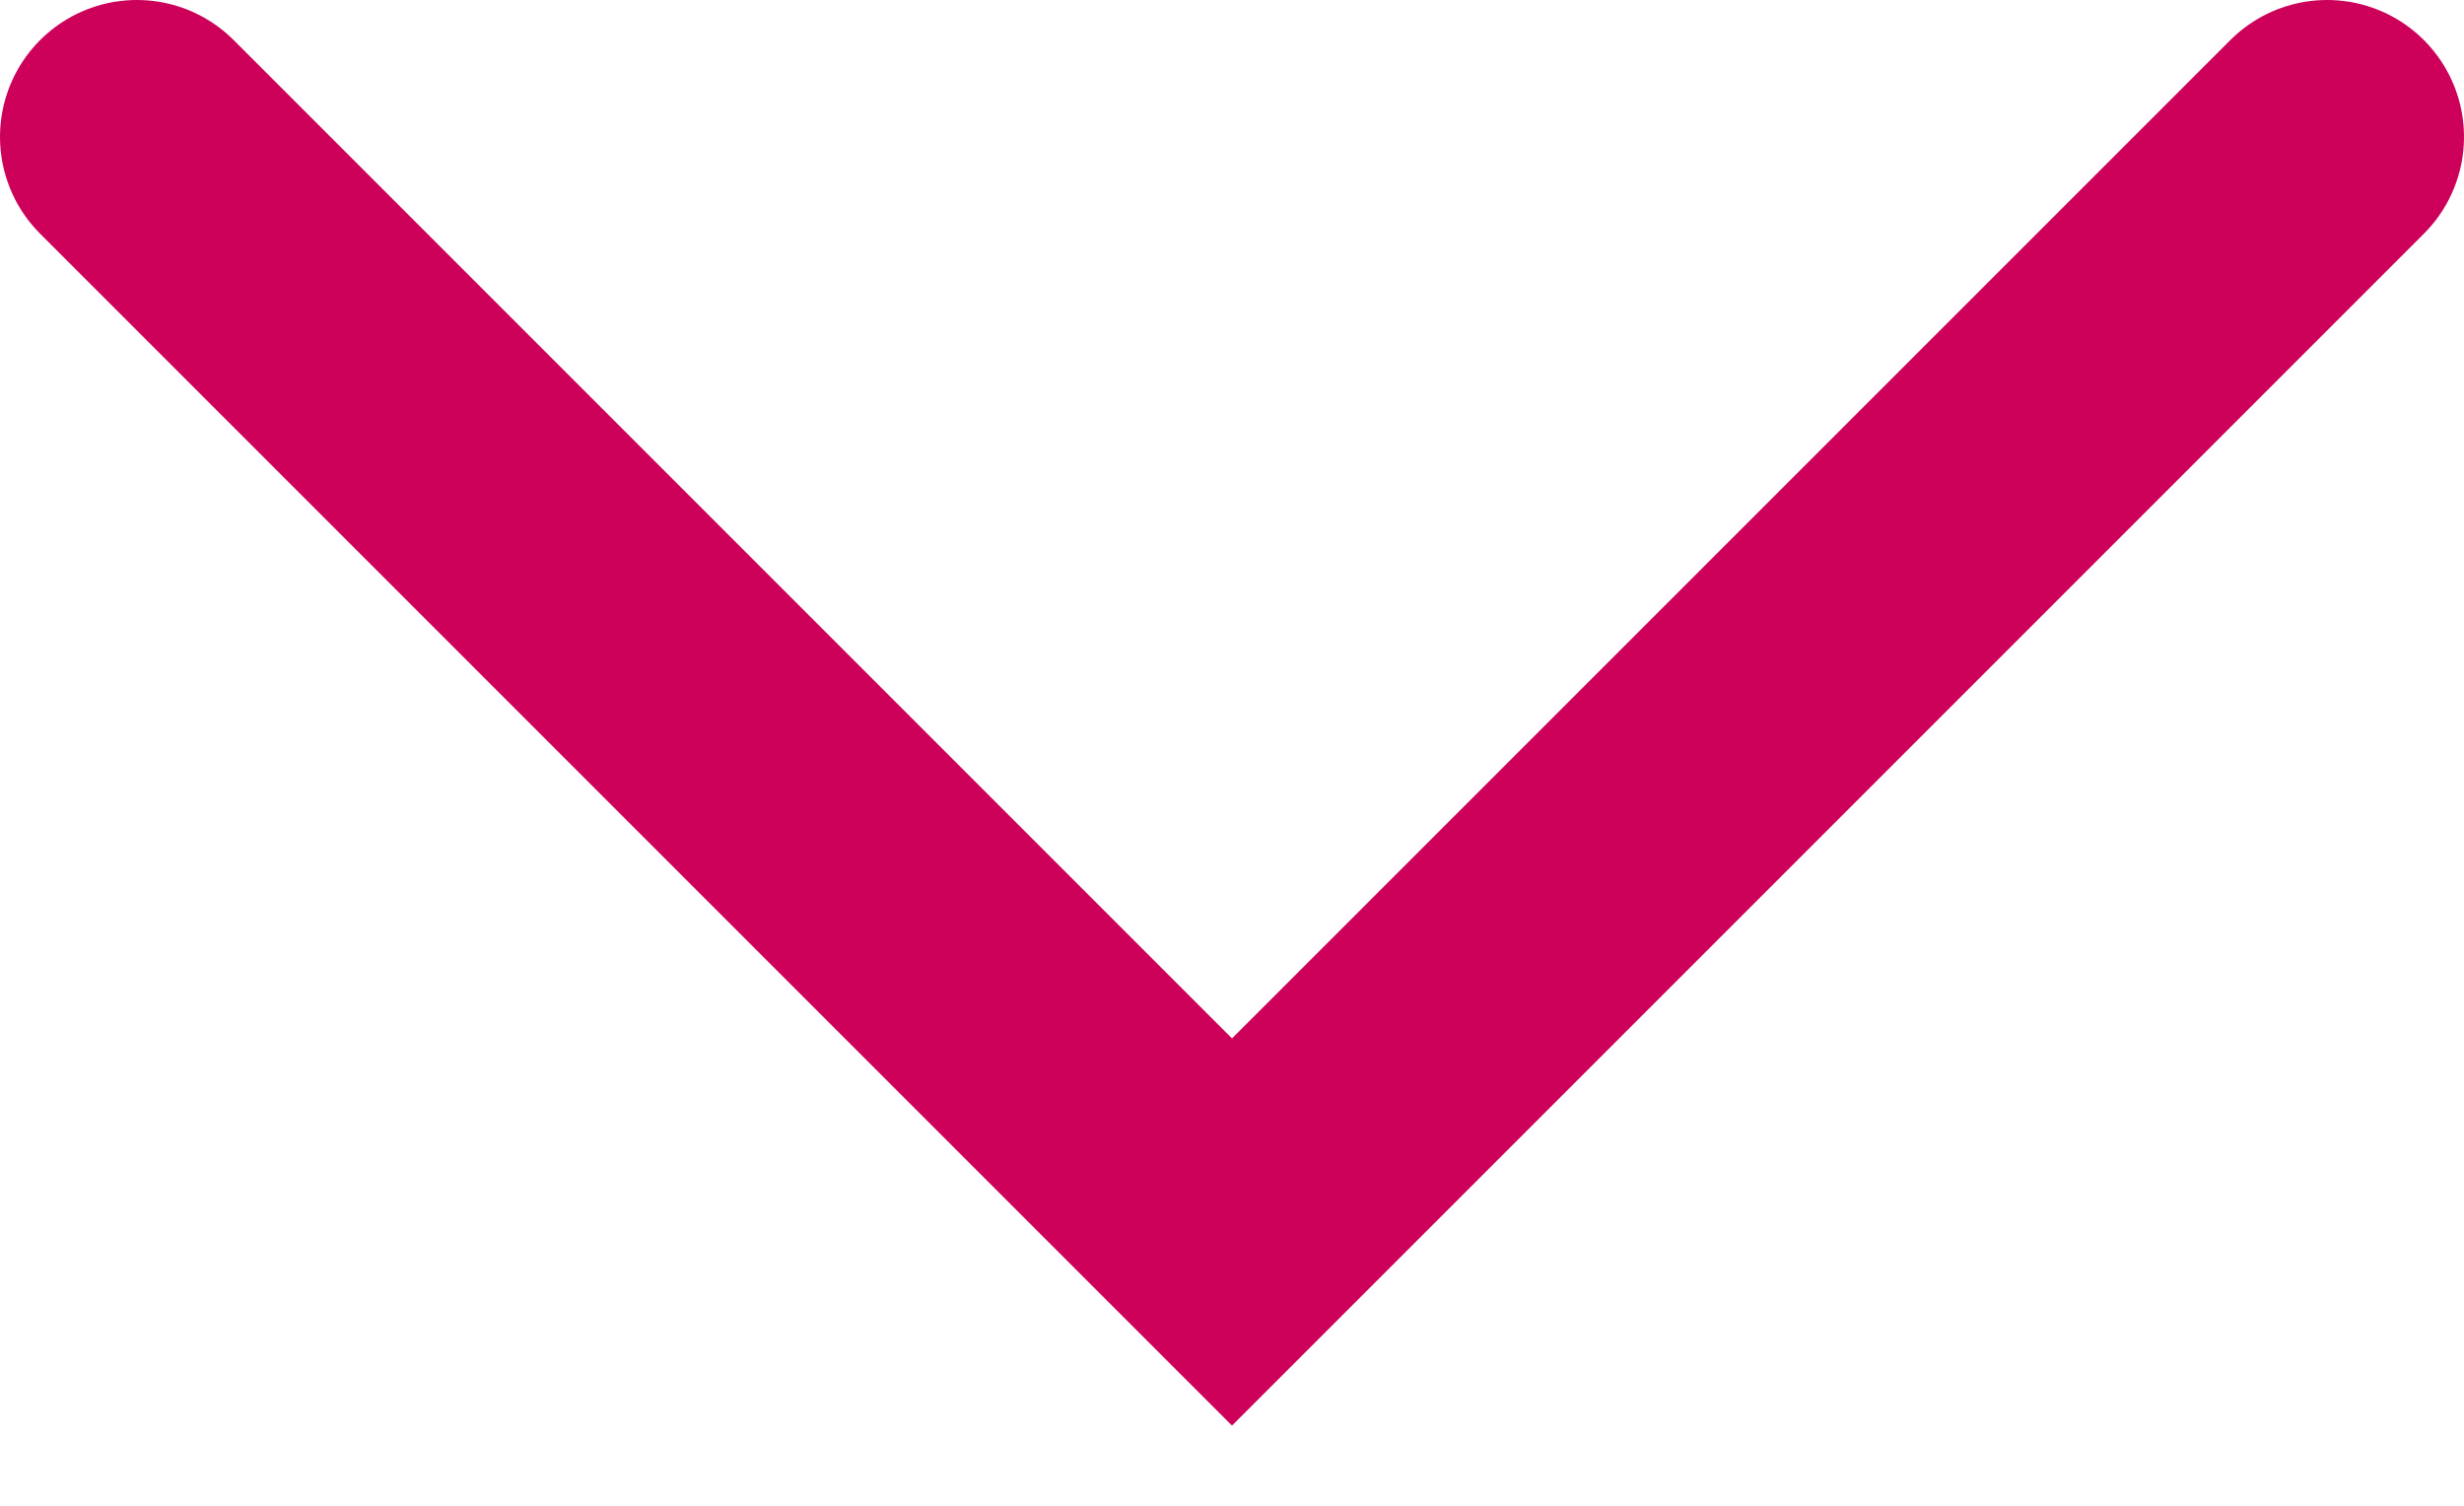
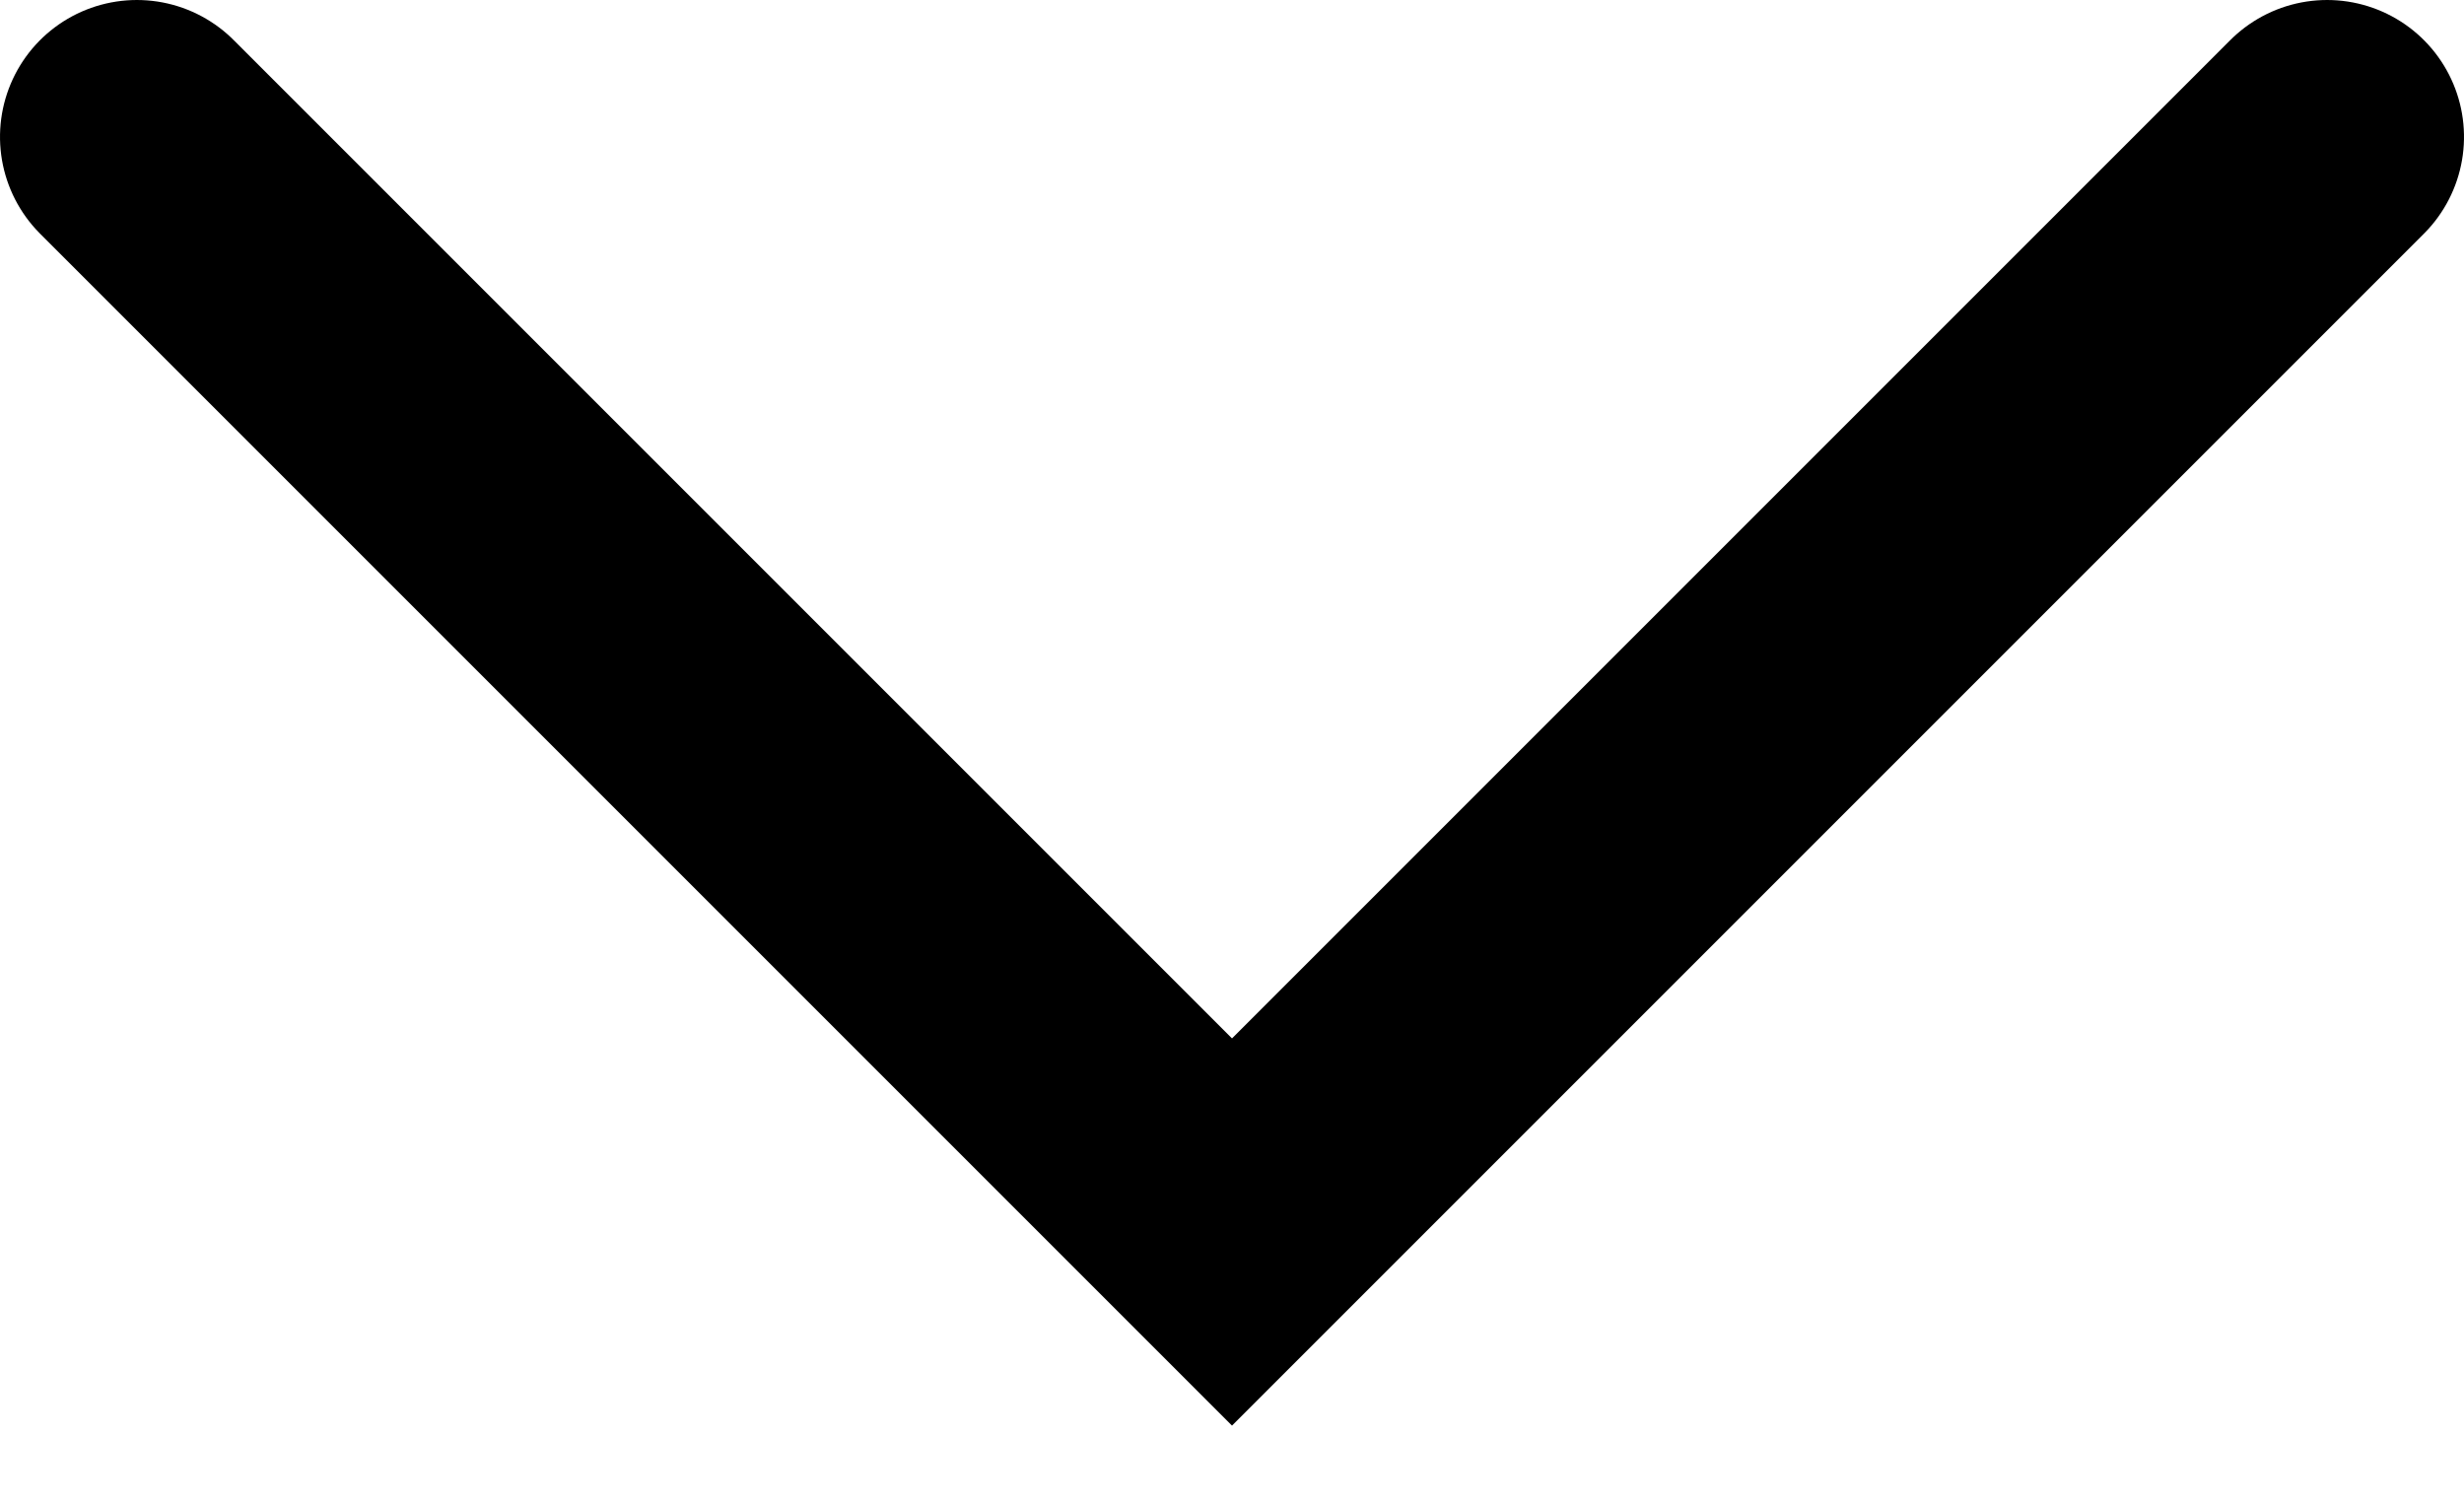
- <svg xmlns="http://www.w3.org/2000/svg" role="img" width="18" height="11" viewBox="0 0 18 11" fill="none">
-   <path transform="rotate(90, 9, 9)" d="M1 17L9 9L1 1" stroke="#cd005a" stroke-width="2" stroke-linecap="round" />
+ <svg xmlns="http://www.w3.org/2000/svg" role="img" viewBox="0 0 18 11" fill="none">
+   <path transform="rotate(90, 9, 9)" d="M1 17L9 9L1 1" stroke="currentColor" stroke-width="2" stroke-linecap="round" />
</svg>
